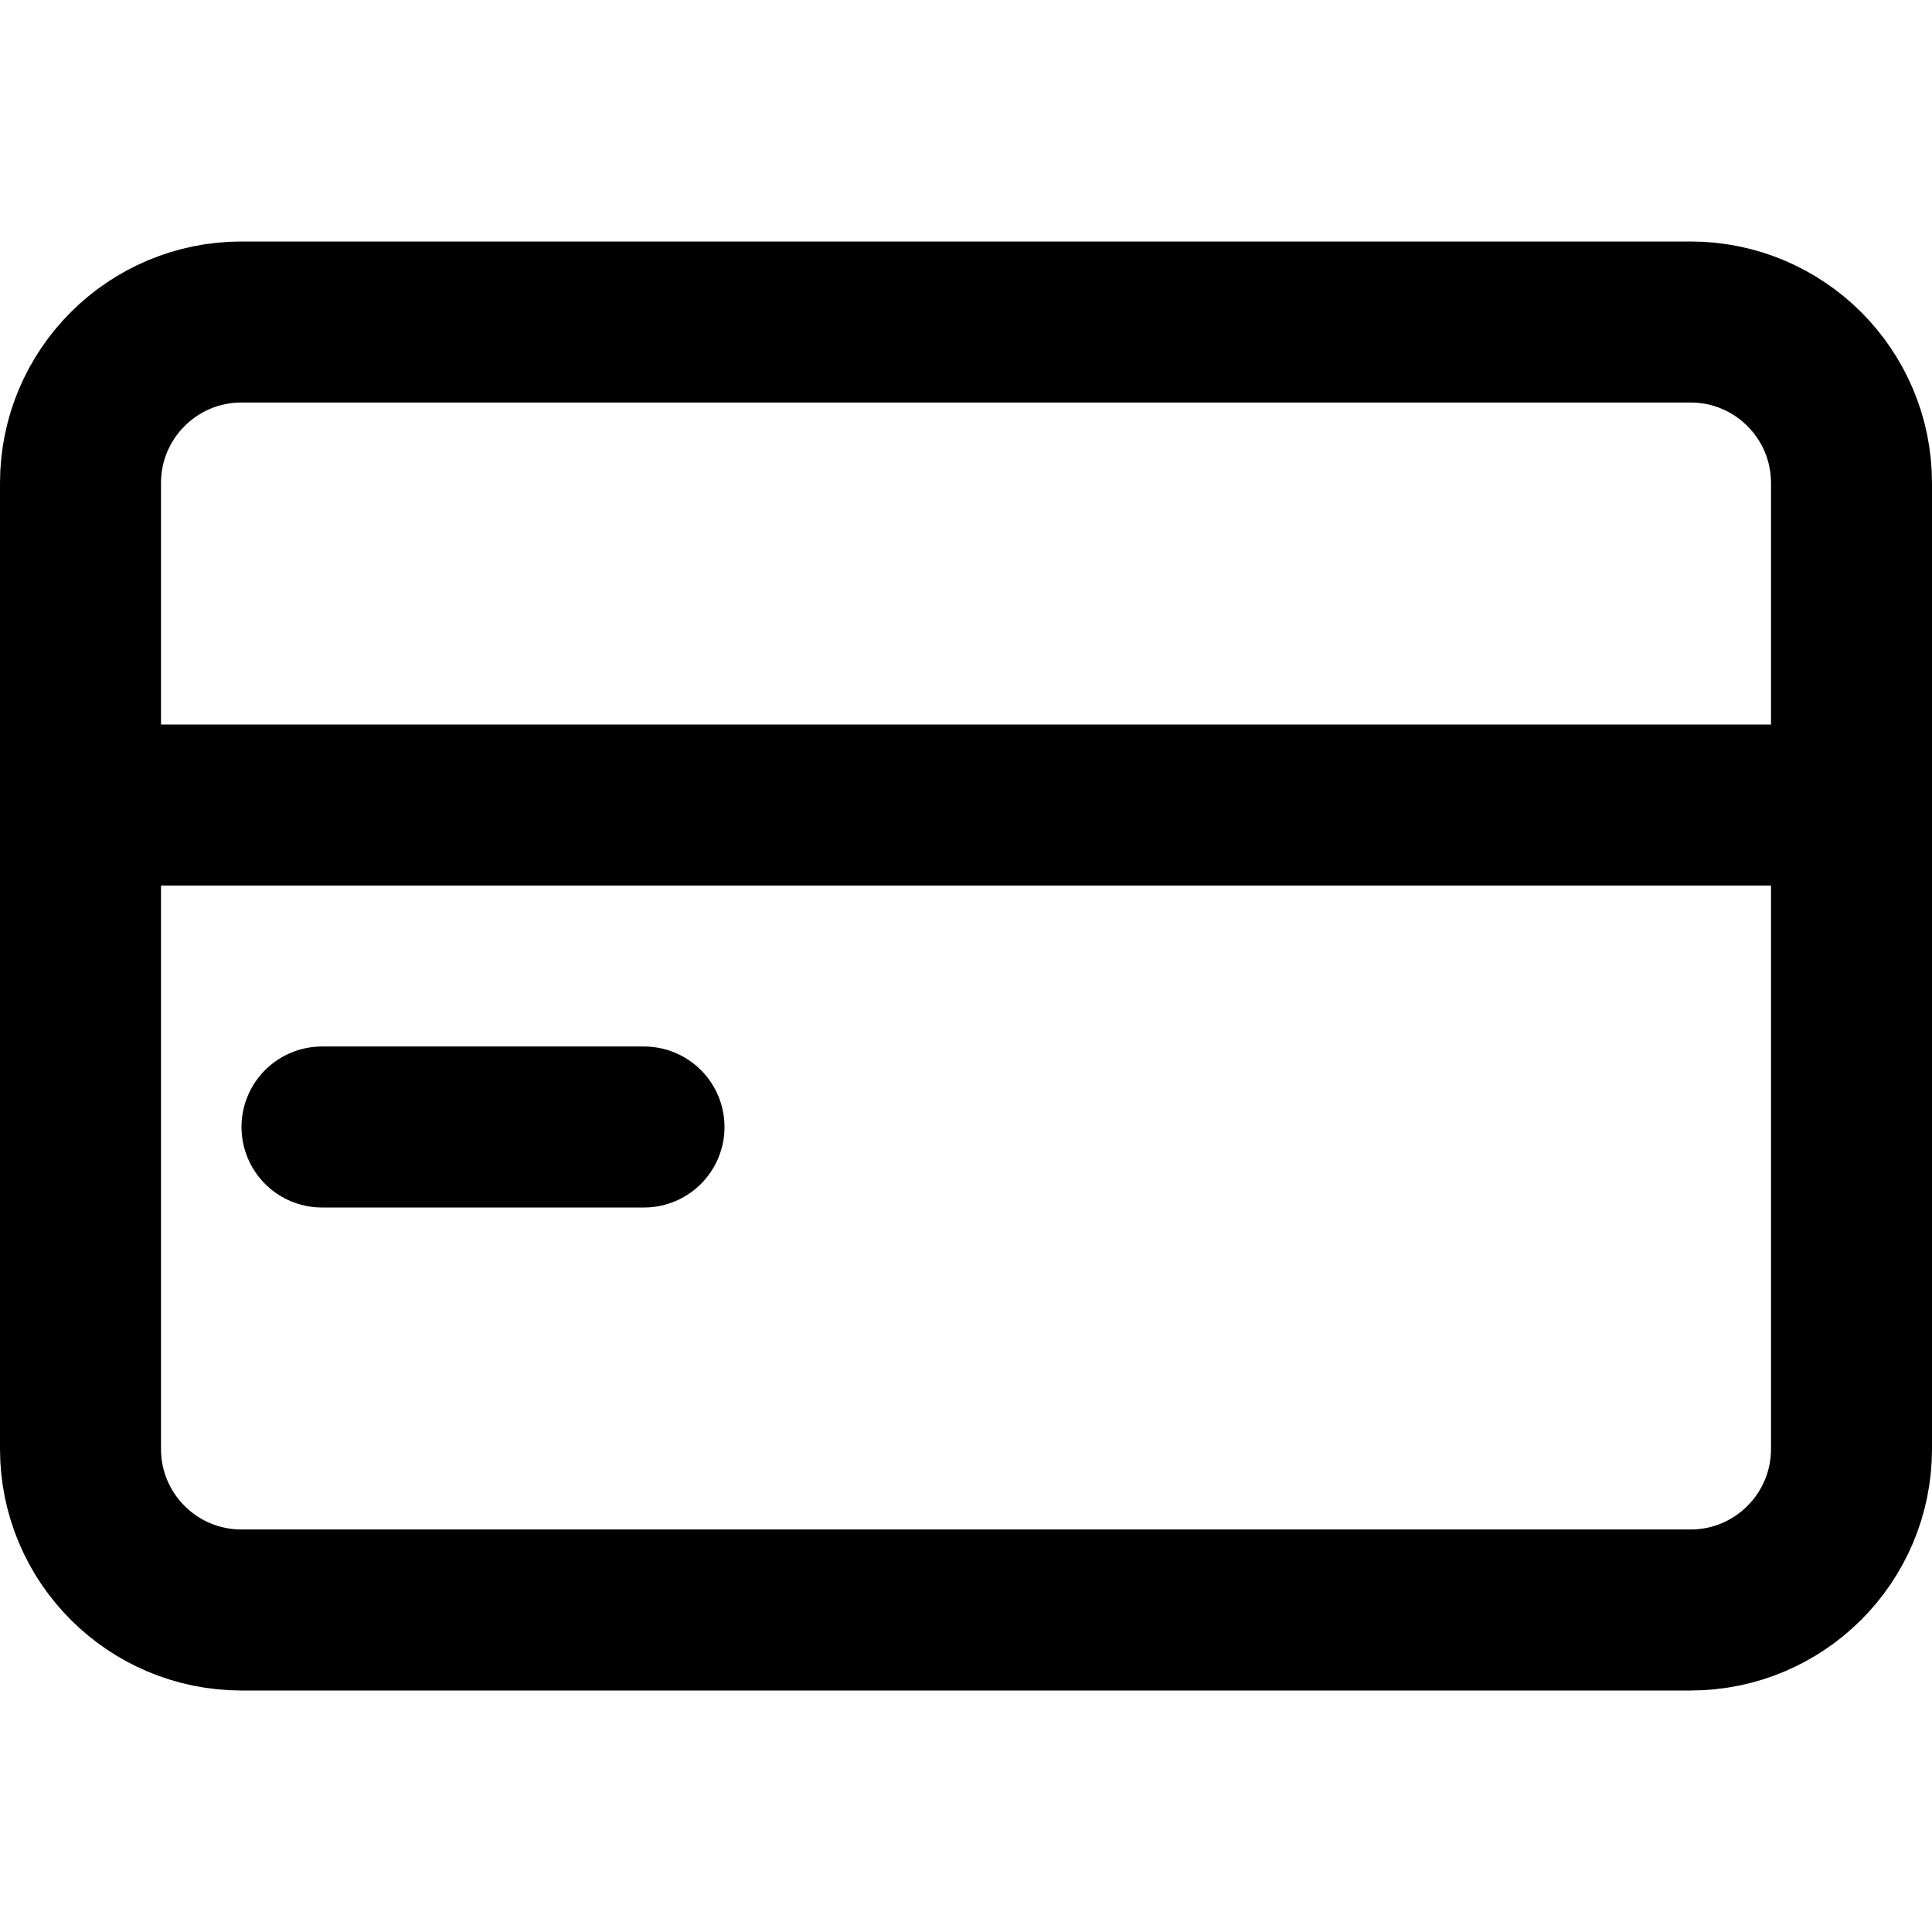
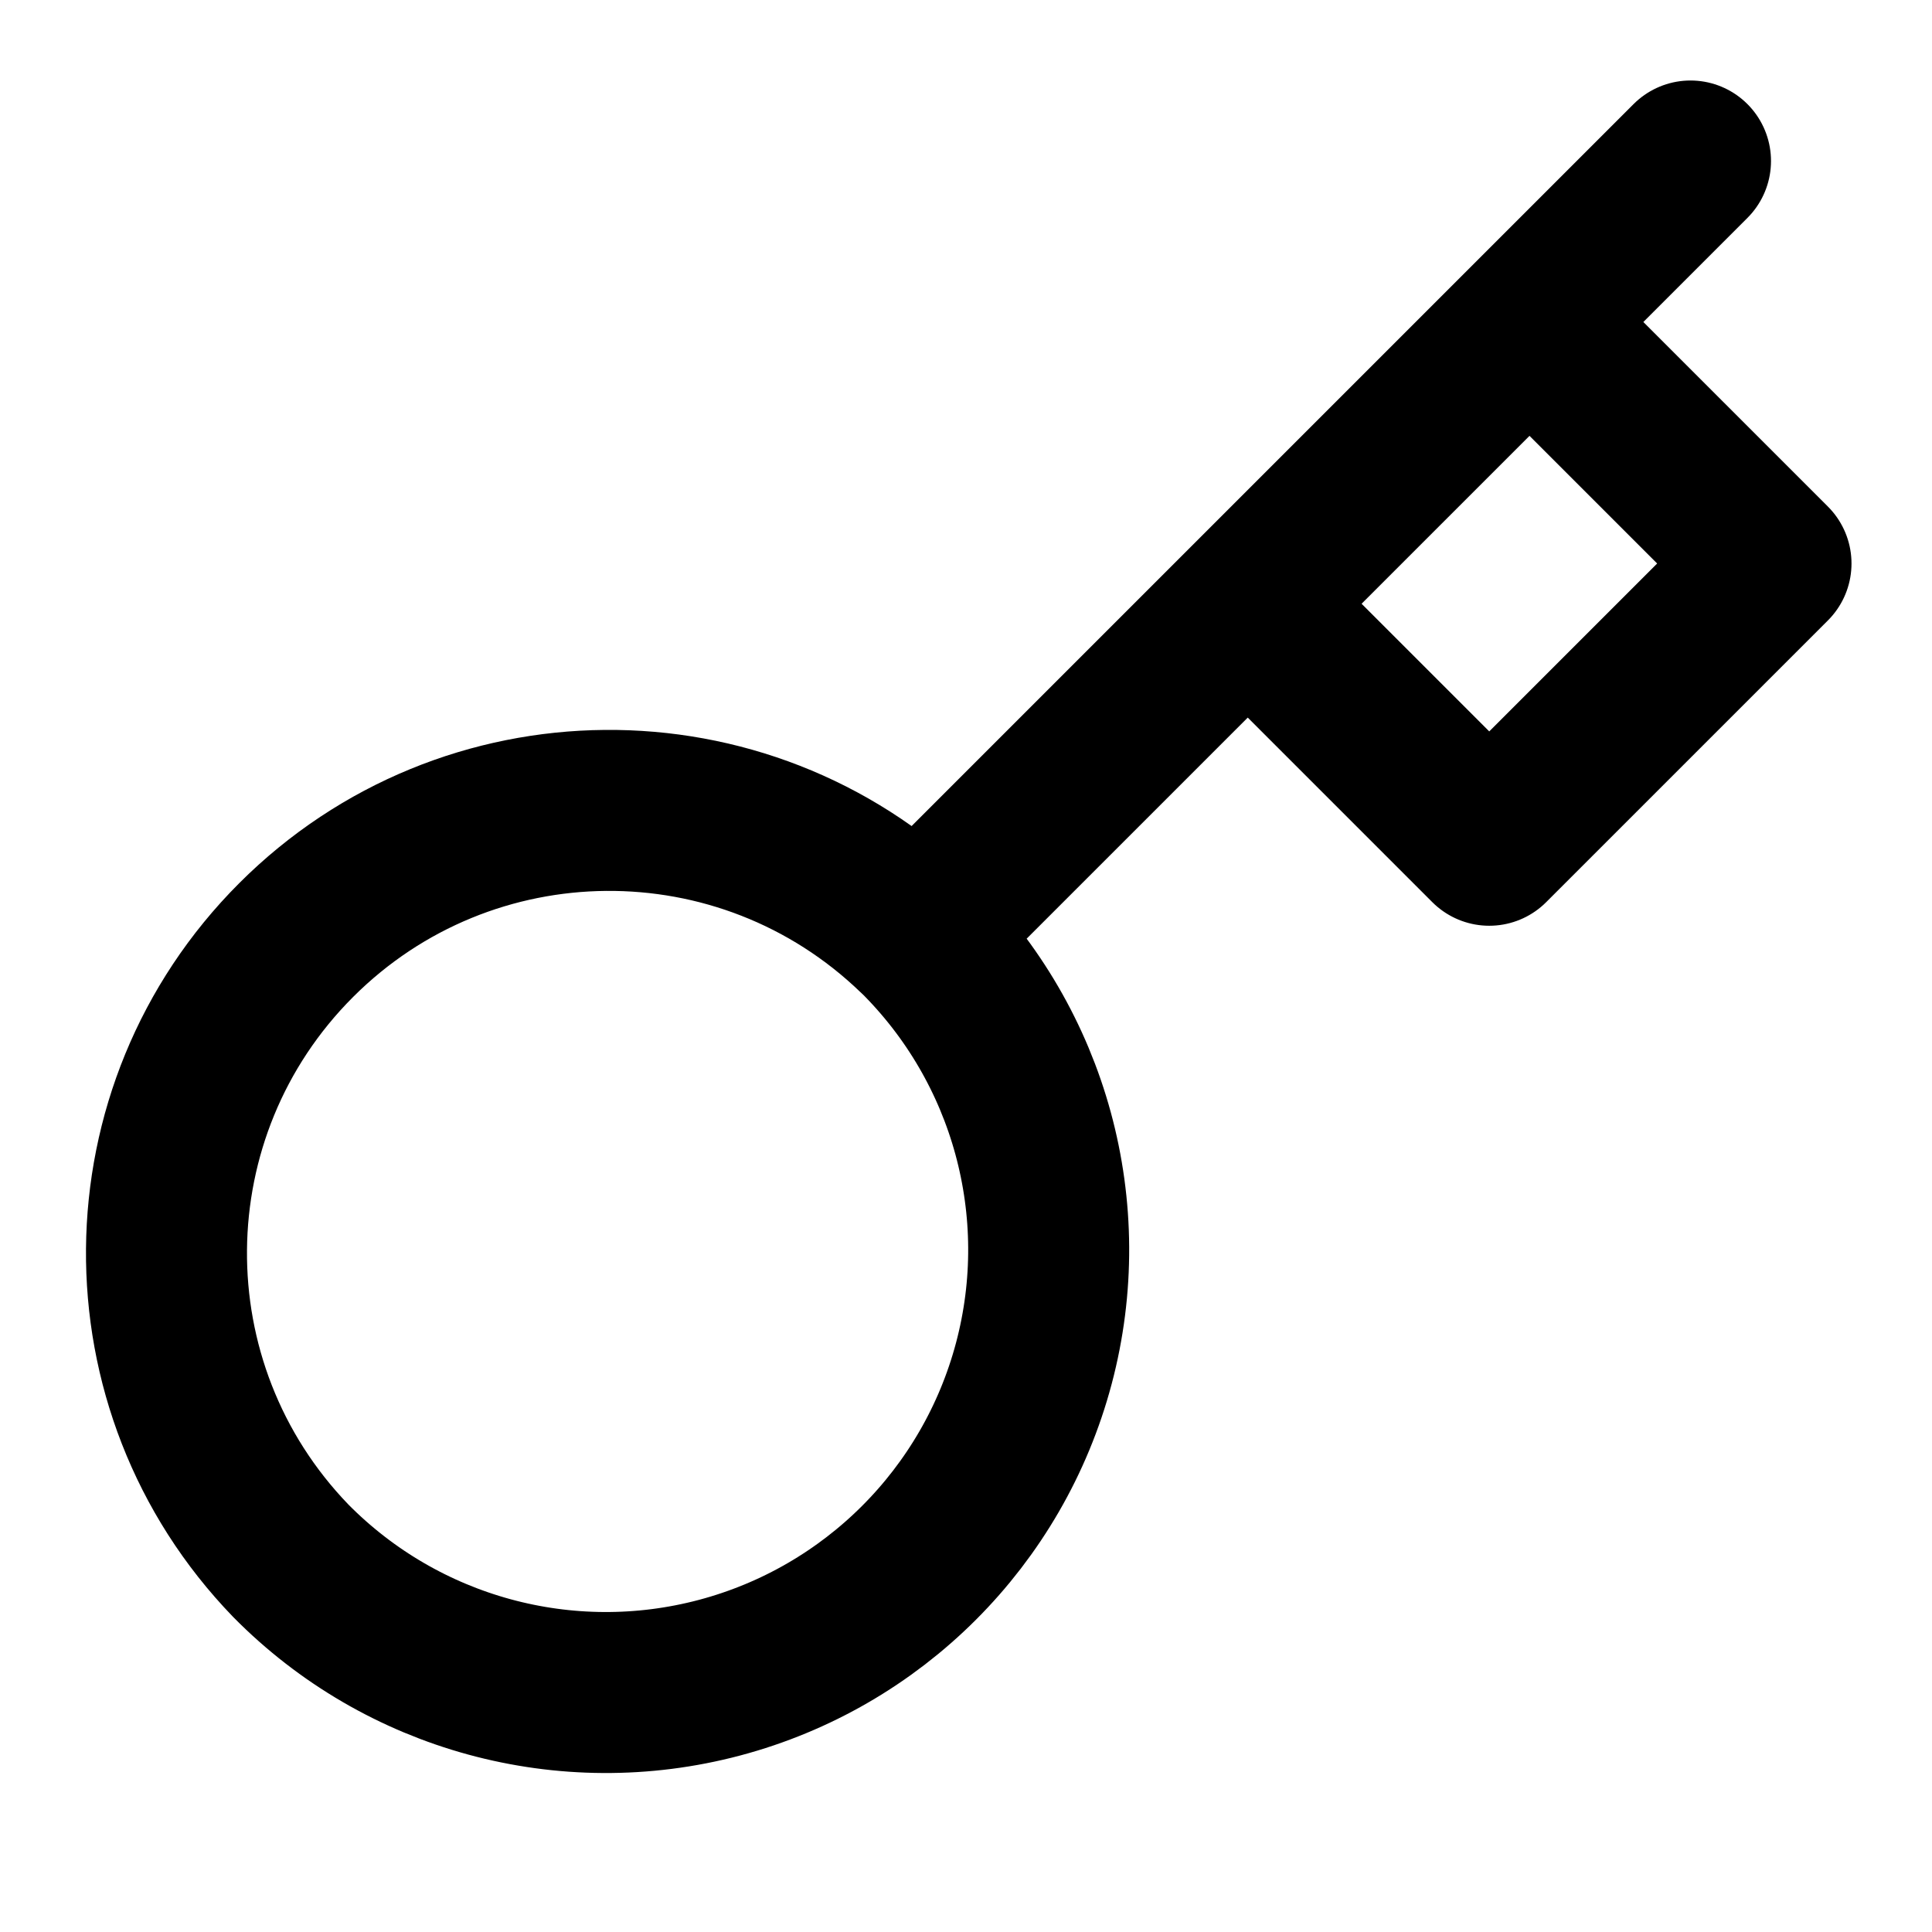
<svg xmlns="http://www.w3.org/2000/svg" viewBox="0 0 24 24" fill="none" stroke="currentColor" stroke-width="2" stroke-linecap="round" stroke-linejoin="round">
-   <rect x="1" y="4" width="22" height="16" rx="2" ry="2" />
-   <line x1="1" y1="10" x2="23" y2="10" />
-   <line x1="4" y1="14" x2="8" y2="14" />
+   <path d="M21 2l-2 2m-7.61 7.61a5.5 5.5 0 1 1-7.778 7.778 5.5 5.5 0 0 1 7.777-7.777zm0 0L15.5 7.5m0 0l3 3L22 7l-3-3m-3.5 3.5L19 4" />
</svg>
